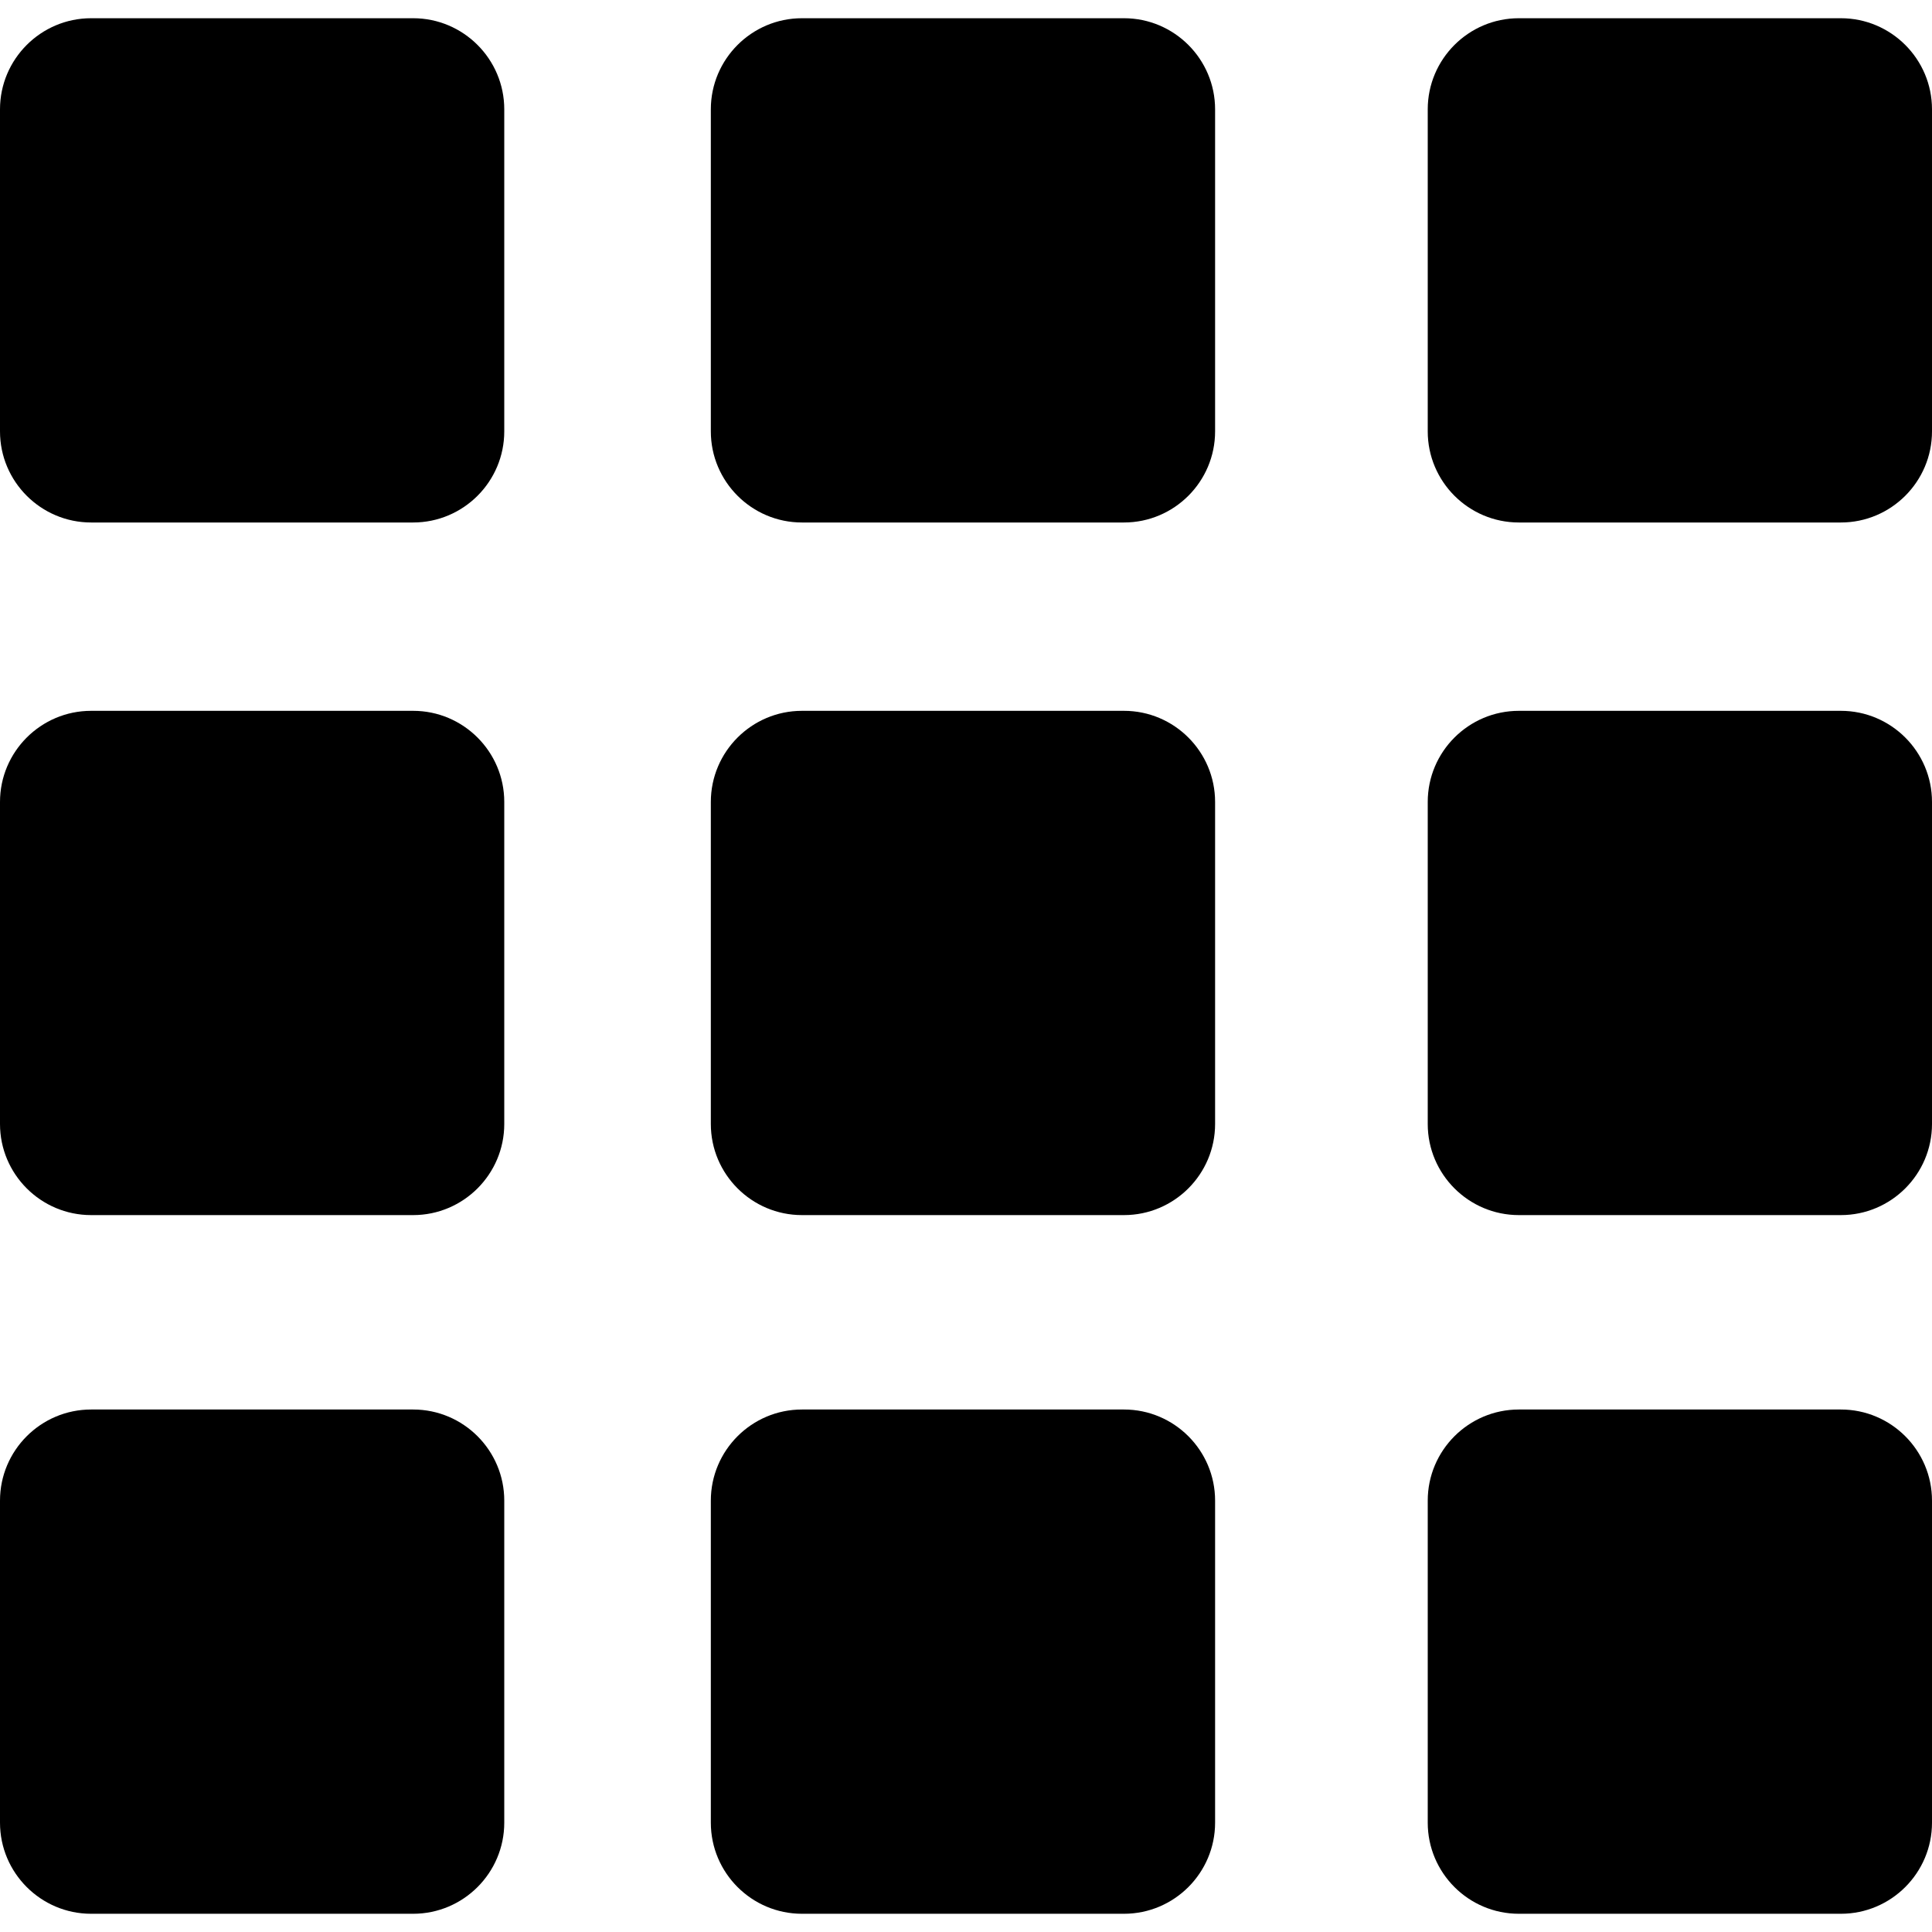
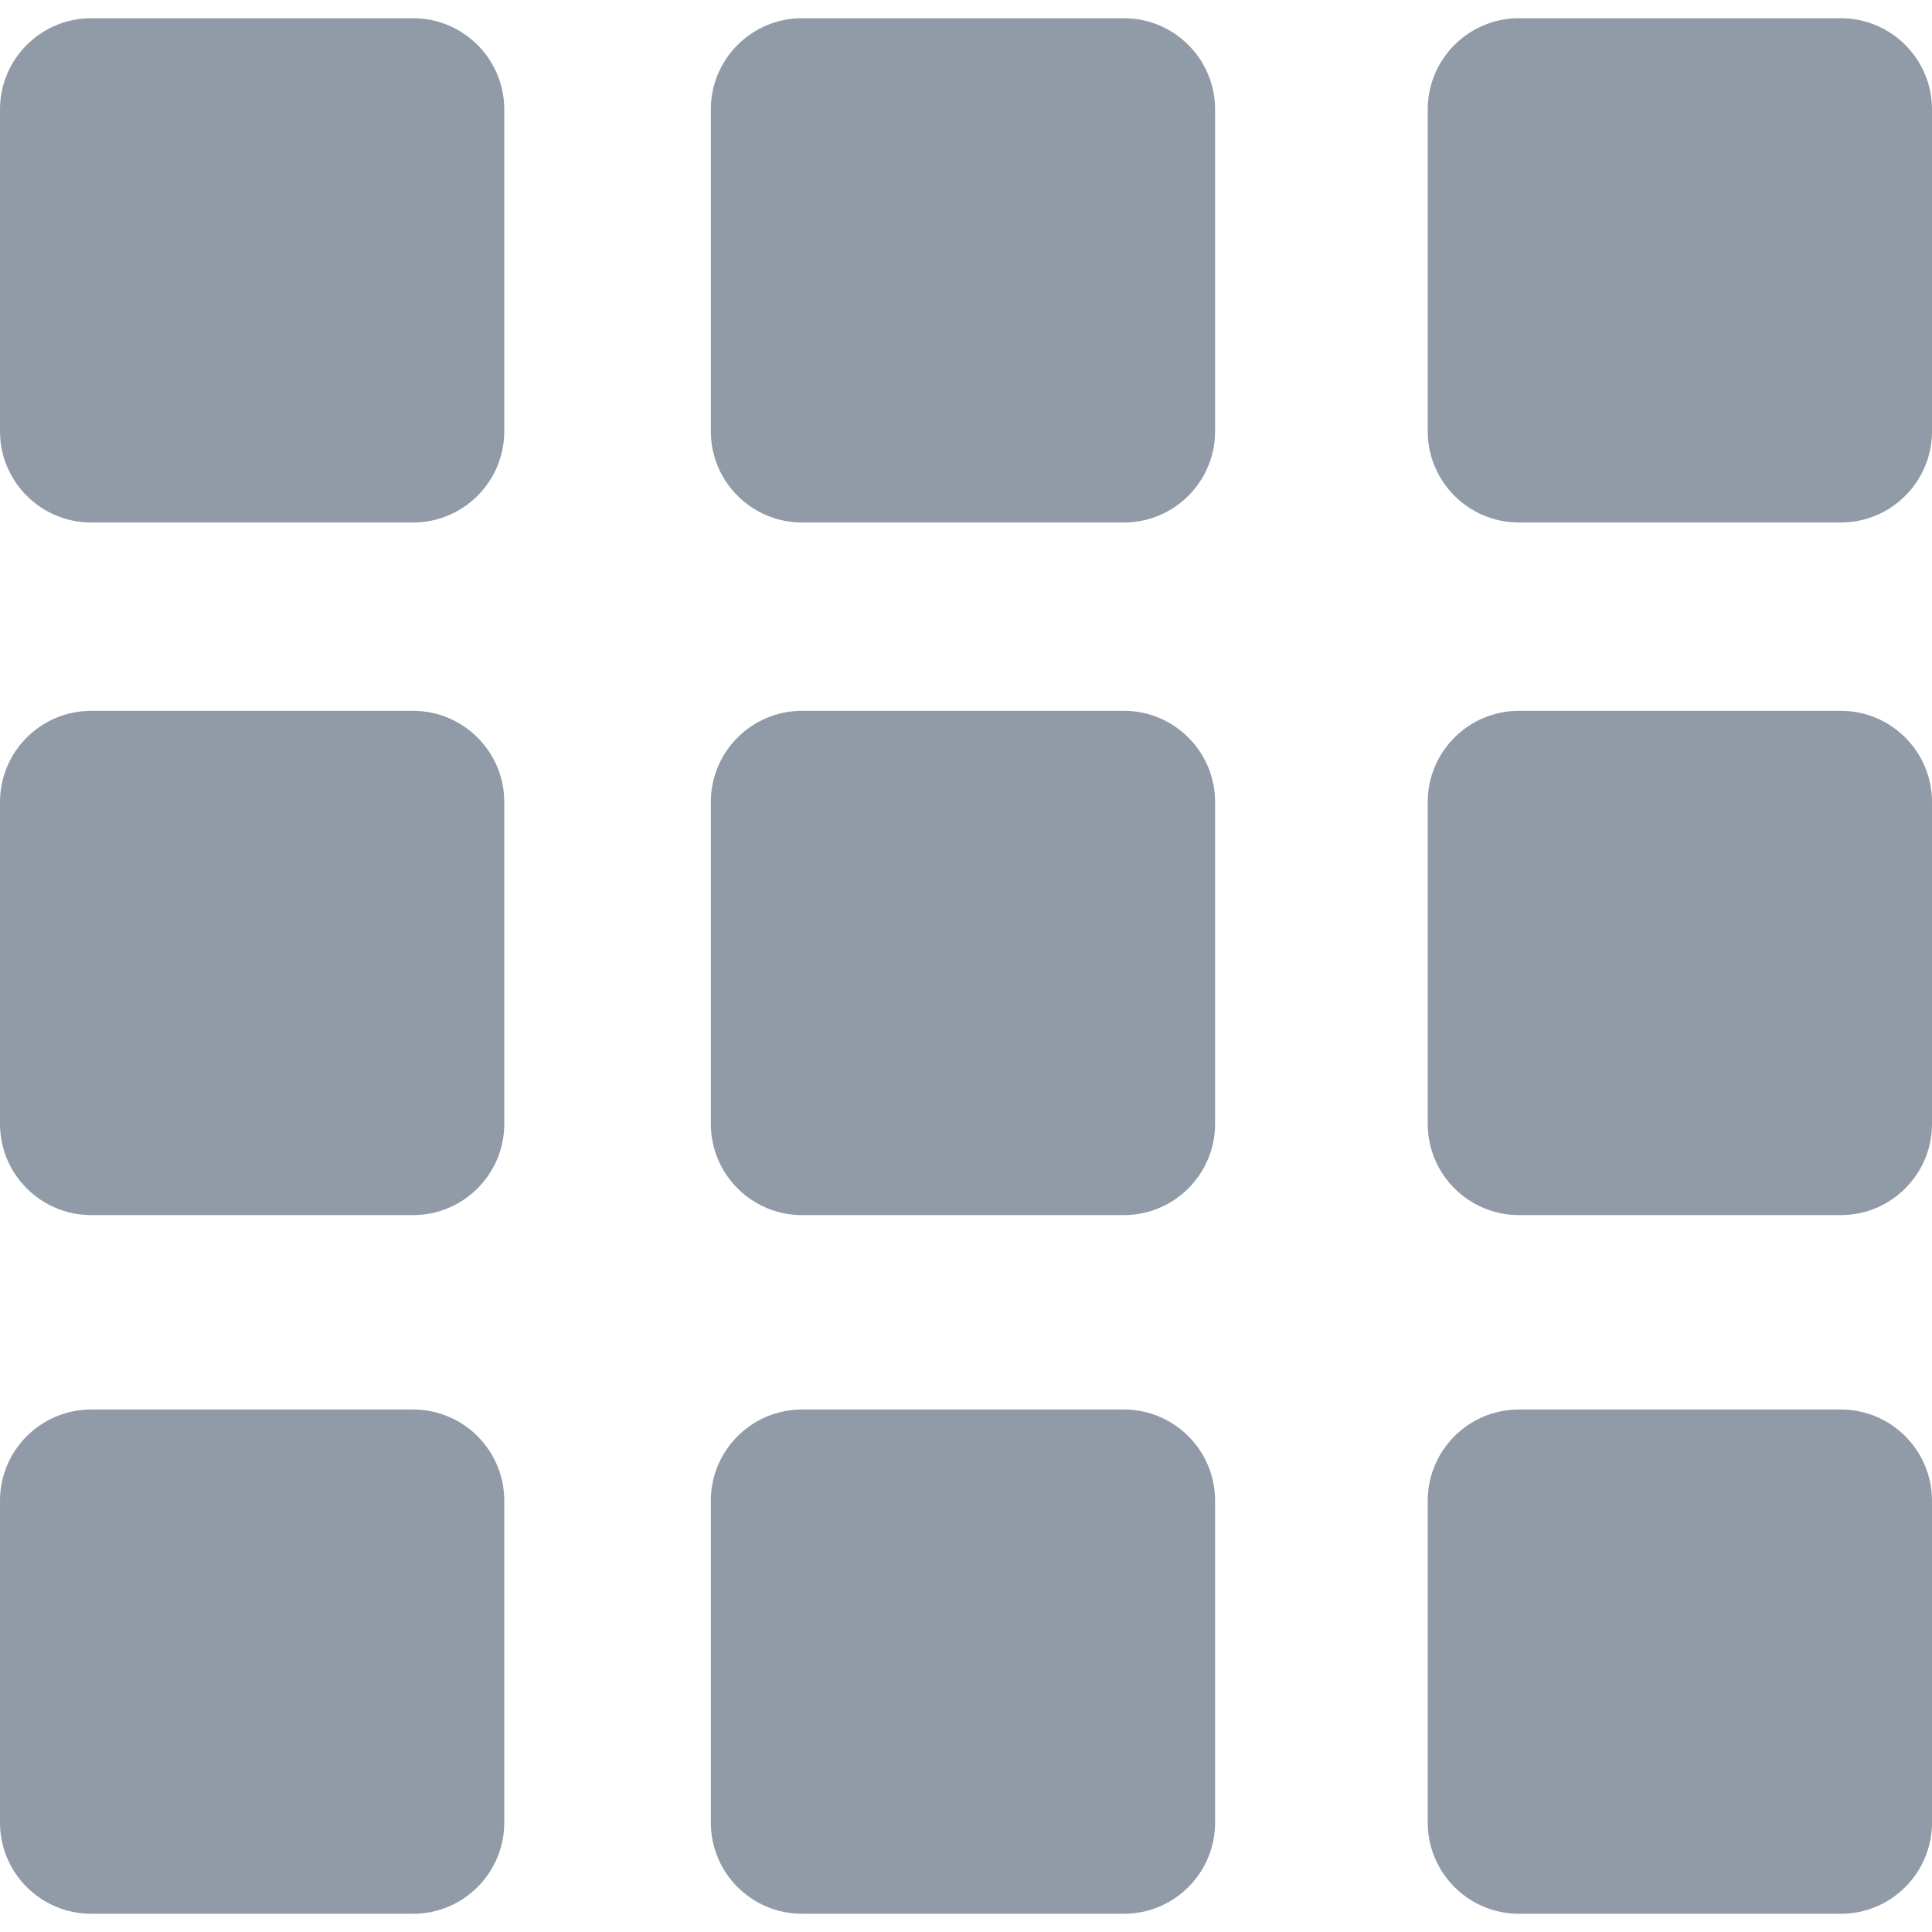
<svg xmlns="http://www.w3.org/2000/svg" version="1.1" id="Capa_1" x="0px" y="0px" viewBox="0 0 318 318" style="enable-background:new 0 0 318 318;" xml:space="preserve" width="512px" height="512px">
  <g>
    <g>
-       <path d="M68,3H15C6.729,3,0,9.729,0,18v53c0,8.271,6.729,15,15,15h53c8.271,0,15-6.729,15-15V18C83,9.729,76.271,3,68,3z" data-original="#000000" class="active-path" fill="#000000" />
-       <path d="M185,3h-53c-8.271,0-15,6.729-15,15v53c0,8.271,6.729,15,15,15h53c8.271,0,15-6.729,15-15V18C200,9.729,193.271,3,185,3z" data-original="#000000" class="active-path" fill="#000000" />
-       <path d="M303,3h-53c-8.271,0-15,6.729-15,15v53c0,8.271,6.729,15,15,15h53c8.271,0,15-6.729,15-15V18C318,9.729,311.271,3,303,3z" data-original="#000000" class="active-path" fill="#000000" />
-       <path d="M68,117H15c-8.271,0-15,6.729-15,15v53c0,8.271,6.729,15,15,15h53c8.271,0,15-6.729,15-15v-53   C83,123.729,76.271,117,68,117z" data-original="#000000" class="active-path" fill="#000000" />
-       <path d="M185,117h-53c-8.271,0-15,6.729-15,15v53c0,8.271,6.729,15,15,15h53c8.271,0,15-6.729,15-15v-53   C200,123.729,193.271,117,185,117z" data-original="#000000" class="active-path" fill="#000000" />
-       <path d="M303,117h-53c-8.271,0-15,6.729-15,15v53c0,8.271,6.729,15,15,15h53c8.271,0,15-6.729,15-15v-53   C318,123.729,311.271,117,303,117z" data-original="#000000" class="active-path" fill="#000000" />
-       <path d="M68,232H15c-8.271,0-15,6.729-15,15v53c0,8.272,6.729,15,15,15h53c8.271,0,15-6.728,15-15v-53   C83,238.729,76.271,232,68,232z" data-original="#000000" class="active-path" fill="#000000" />
-       <path d="M185,232h-53c-8.271,0-15,6.729-15,15v53c0,8.272,6.729,15,15,15h53c8.271,0,15-6.728,15-15v-53   C200,238.729,193.271,232,185,232z" data-original="#000000" class="active-path" fill="#000000" />
-       <path d="M303,232h-53c-8.271,0-15,6.729-15,15v53c0,8.272,6.729,15,15,15h53c8.271,0,15-6.728,15-15v-53   C318,238.729,311.271,232,303,232z" data-original="#000000" class="active-path" fill="#000000" />
+       <path d="M68,3H15C6.729,3,0,9.729,0,18v53c0,8.271,6.729,15,15,15h53c8.271,0,15-6.729,15-15V18C83,9.729,76.271,3,68,3z" data-original="#909BA7" class="active-path" fill="#909BA7" />
+       <path d="M185,3h-53c-8.271,0-15,6.729-15,15v53c0,8.271,6.729,15,15,15h53c8.271,0,15-6.729,15-15V18C200,9.729,193.271,3,185,3z" data-original="#909BA7" class="active-path" fill="#909BA7" />
+       <path d="M303,3h-53c-8.271,0-15,6.729-15,15v53c0,8.271,6.729,15,15,15h53c8.271,0,15-6.729,15-15V18C318,9.729,311.271,3,303,3z" data-original="#909BA7" class="active-path" fill="#909BA7" />
+       <path d="M68,117H15c-8.271,0-15,6.729-15,15v53c0,8.271,6.729,15,15,15h53c8.271,0,15-6.729,15-15v-53   C83,123.729,76.271,117,68,117z" data-original="#909BA7" class="active-path" fill="#909BA7" />
+       <path d="M185,117h-53c-8.271,0-15,6.729-15,15v53c0,8.271,6.729,15,15,15h53c8.271,0,15-6.729,15-15v-53   C200,123.729,193.271,117,185,117z" data-original="#909BA7" class="active-path" fill="#909BA7" />
+       <path d="M303,117h-53c-8.271,0-15,6.729-15,15v53c0,8.271,6.729,15,15,15h53c8.271,0,15-6.729,15-15v-53   C318,123.729,311.271,117,303,117z" data-original="#909BA7" class="active-path" fill="#909BA7" />
+       <path d="M68,232H15c-8.271,0-15,6.729-15,15v53c0,8.272,6.729,15,15,15h53c8.271,0,15-6.728,15-15v-53   C83,238.729,76.271,232,68,232z" data-original="#909BA7" class="active-path" fill="#909BA7" />
+       <path d="M185,232h-53c-8.271,0-15,6.729-15,15v53c0,8.272,6.729,15,15,15h53c8.271,0,15-6.728,15-15v-53   C200,238.729,193.271,232,185,232z" data-original="#909BA7" class="active-path" fill="#909BA7" />
+       <path d="M303,232h-53c-8.271,0-15,6.729-15,15v53c0,8.272,6.729,15,15,15h53c8.271,0,15-6.728,15-15v-53   C318,238.729,311.271,232,303,232z" data-original="#909BA7" class="active-path" fill="#909BA7" />
    </g>
  </g>
</svg>
